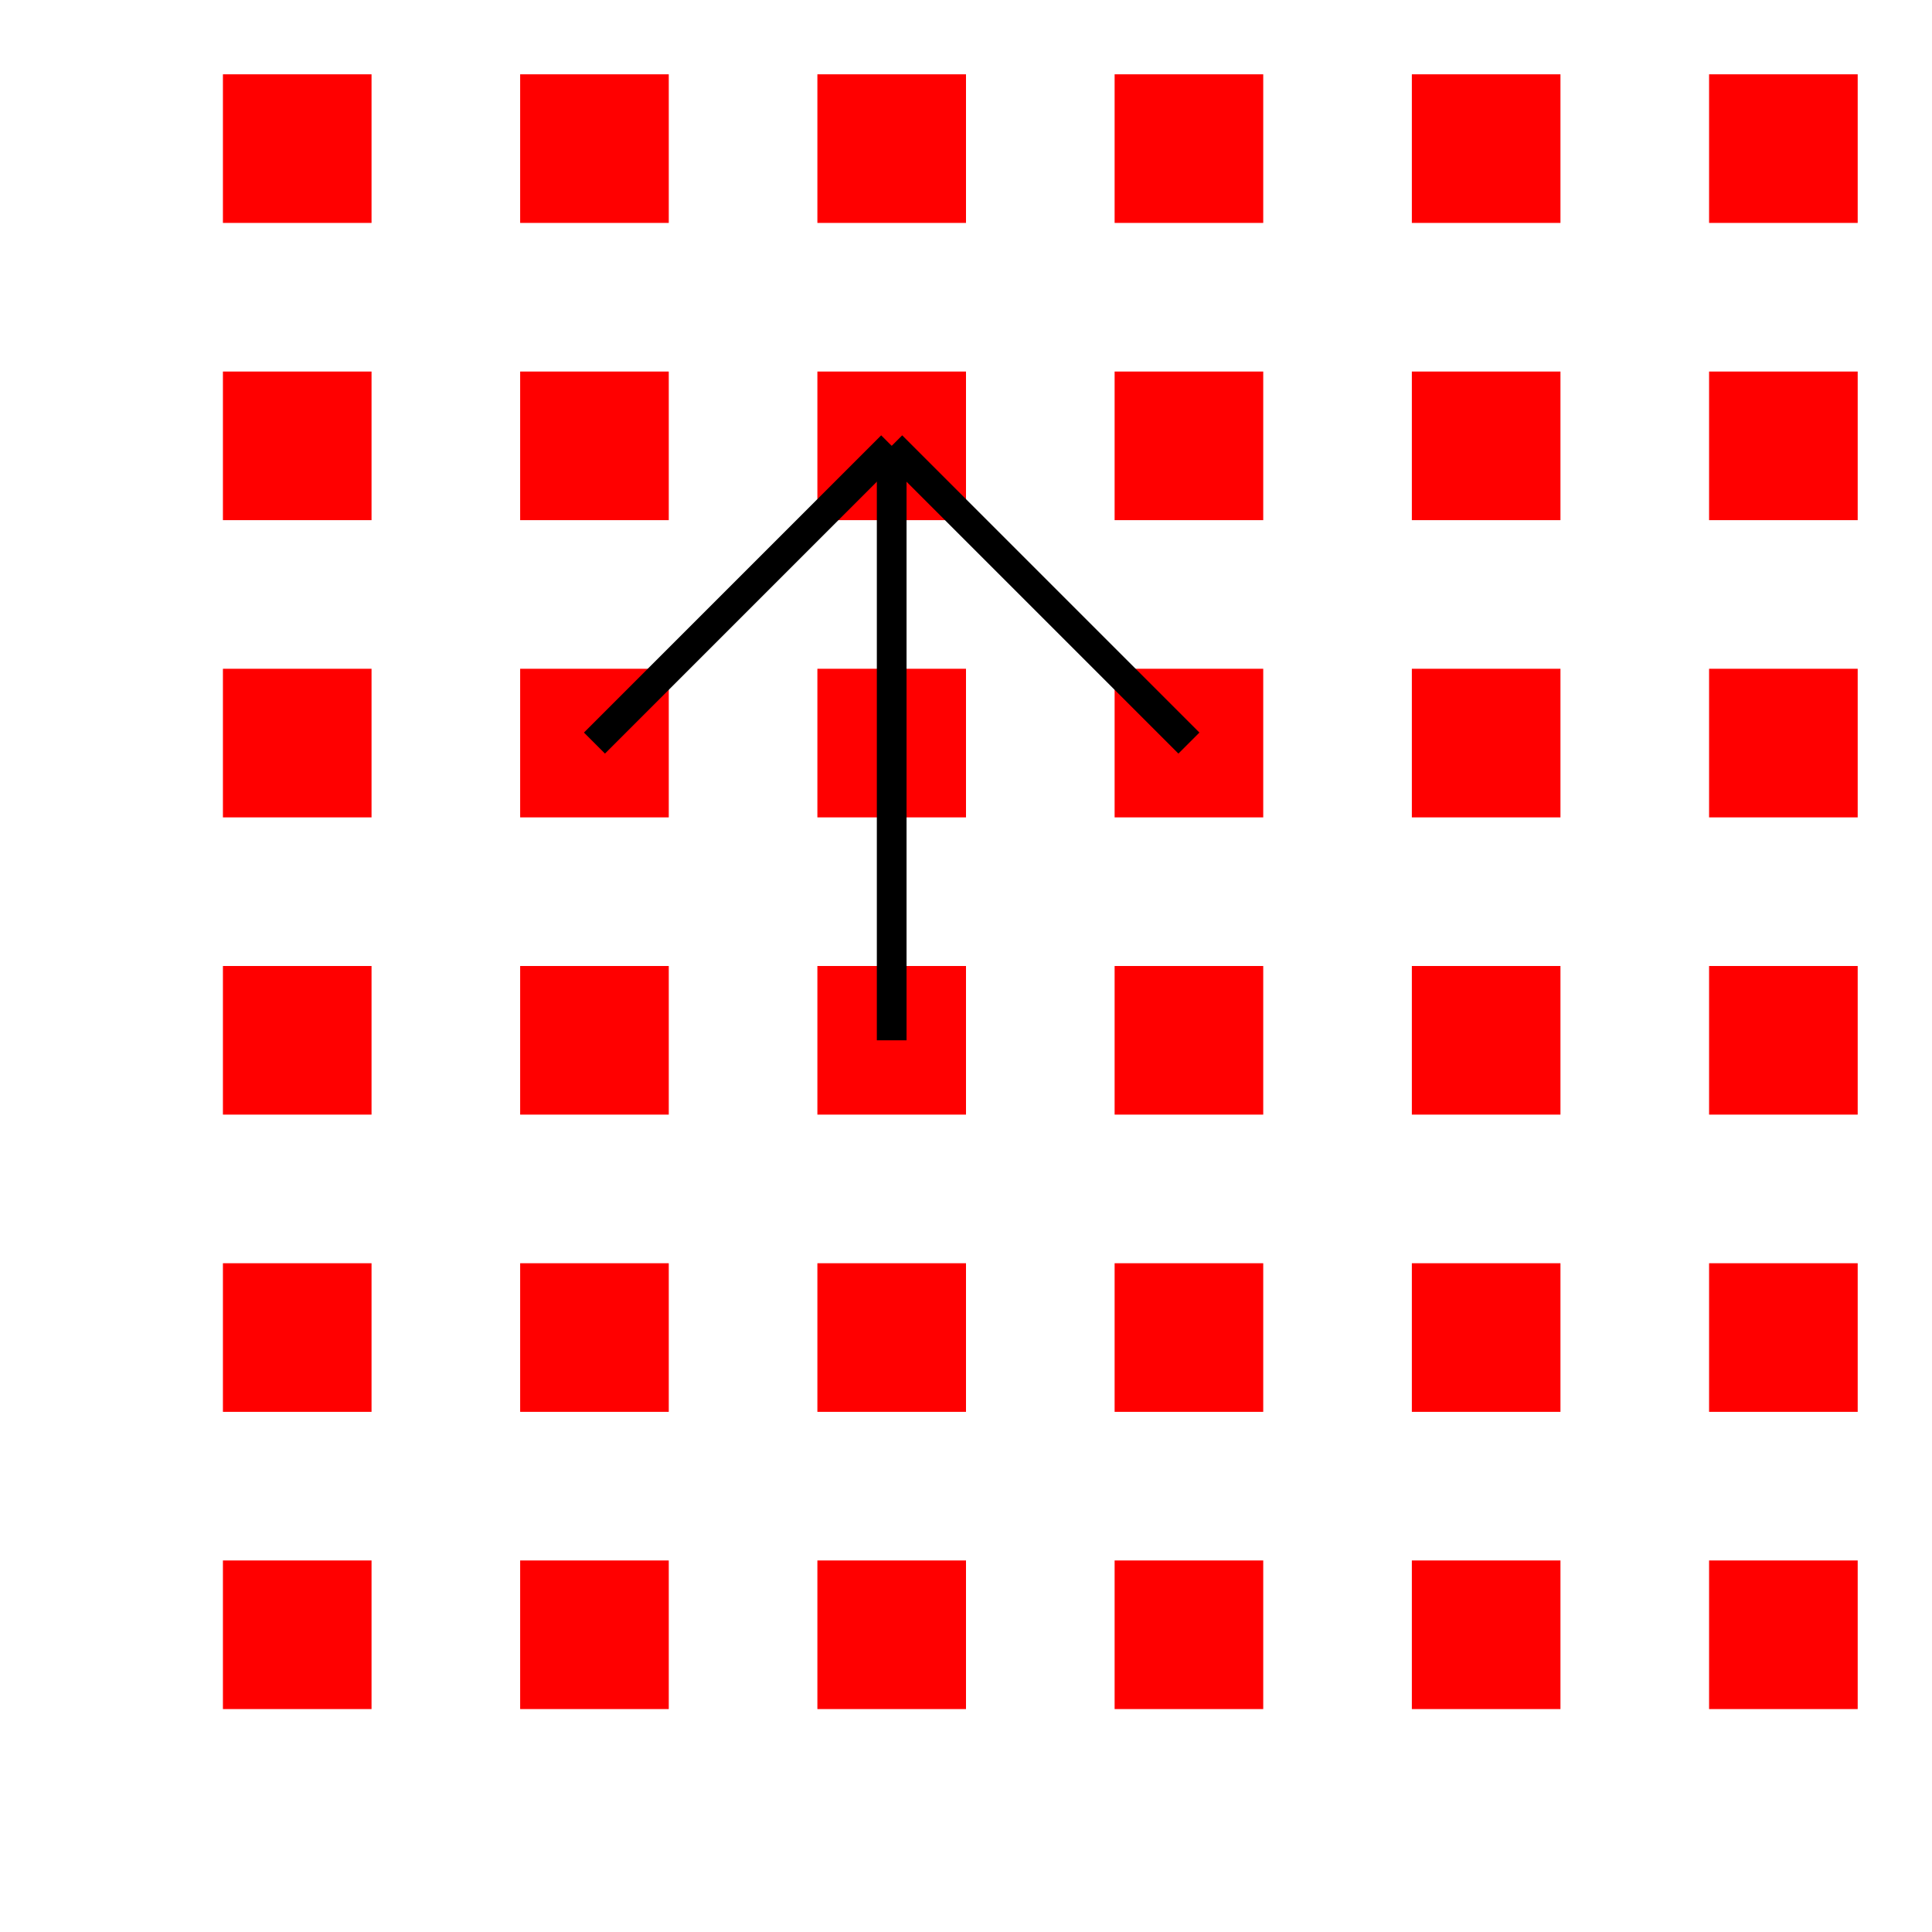
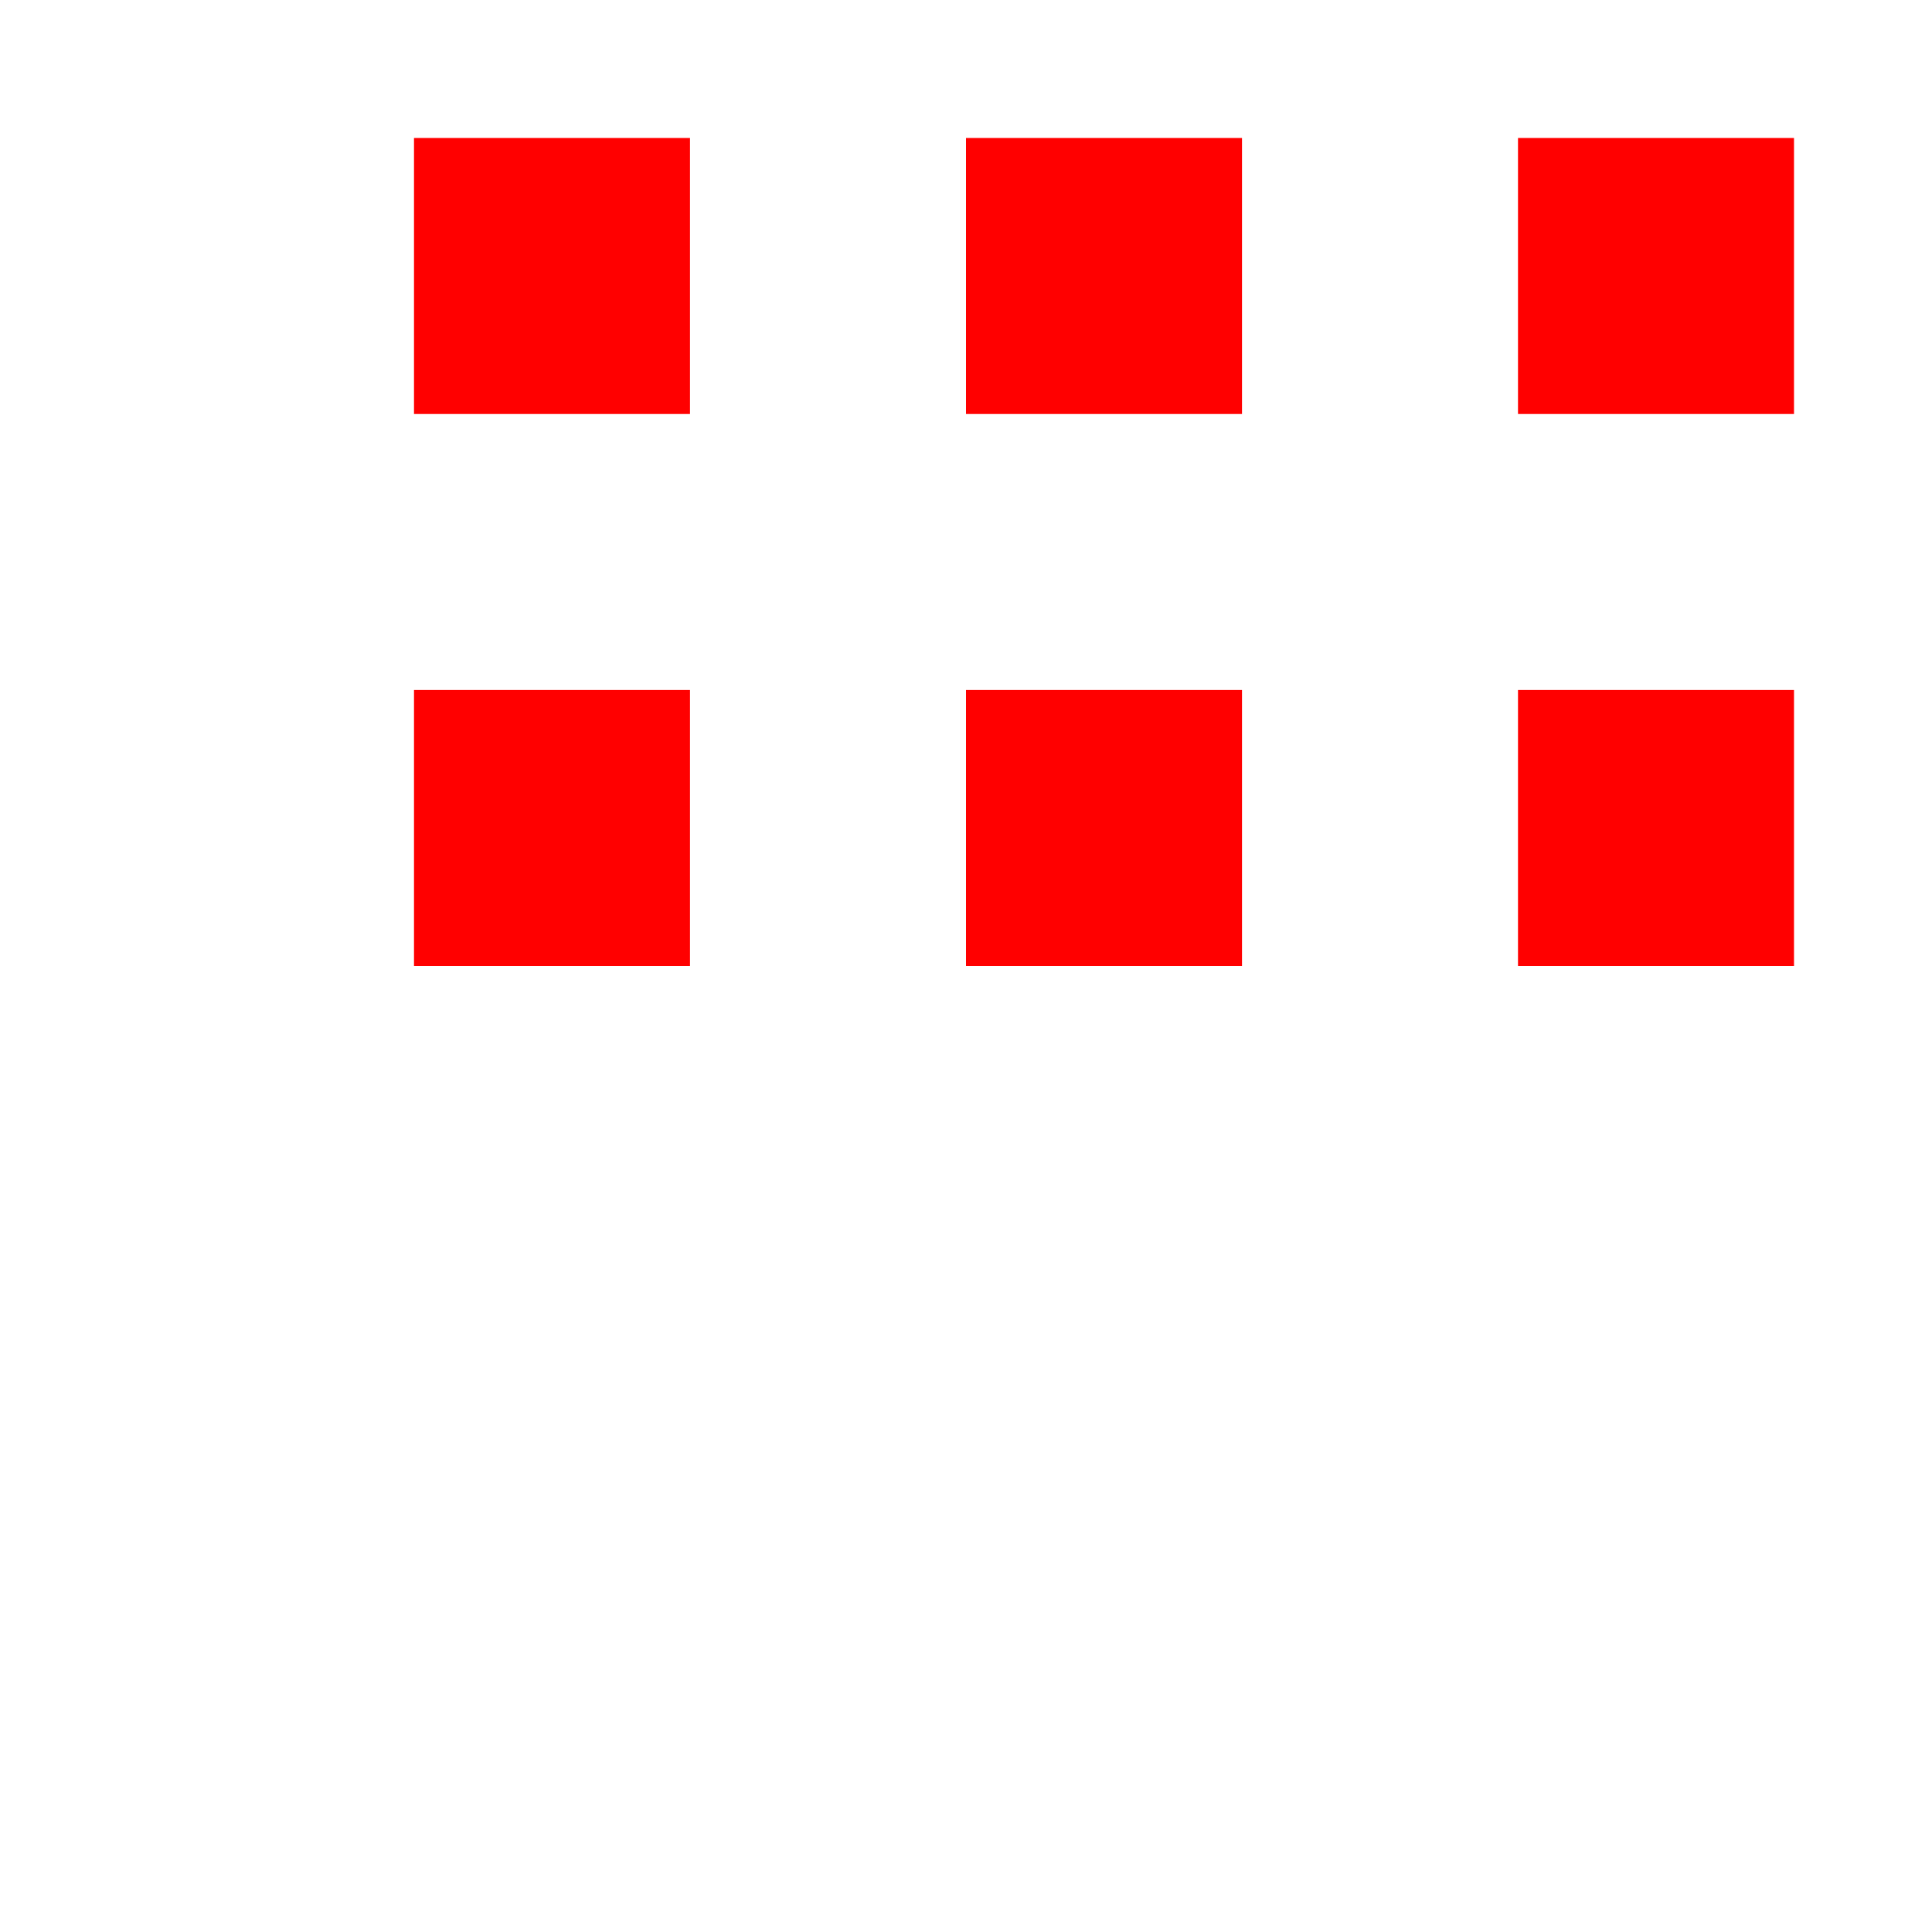
- <svg xmlns="http://www.w3.org/2000/svg" viewBox="-6.5 -6.5 6.5 6.5">
-   <polygon points="0.25,-5.75 0.75,-5.75 0.75,-6.25 0.25,-6.25 " fill="red" />
-   <polygon points="-0.75,-5.75 -0.25,-5.75 -0.25,-6.25 -0.75,-6.25 " fill="red" />
-   <polygon points="-0.75,-6.75 -0.25,-6.75 -0.25,-7.25 -0.75,-7.25 " fill="red" />
-   <polygon points="0.25,-6.75 0.75,-6.75 0.75,-7.25 0.25,-7.25 " fill="red" />
-   <polygon points="-1.75,-5.75 -1.25,-5.75 -1.25,-6.25 -1.75,-6.25 " fill="red" />
-   <polygon points="1.25,-5.75 1.75,-5.75 1.75,-6.25 1.25,-6.25 " fill="red" />
-   <polygon points="0.25,-7.75 0.75,-7.75 0.75,-8.25 0.25,-8.25 " fill="red" />
-   <polygon points="1.25,-6.75 1.75,-6.75 1.75,-7.25 1.25,-7.25 " fill="red" />
-   <polygon points="-0.75,-4.75 -0.25,-4.75 -0.25,-5.25 -0.75,-5.25 " fill="red" />
-   <polygon points="-1.75,-6.75 -1.25,-6.75 -1.25,-7.25 -1.75,-7.25 " fill="red" />
-   <polygon points="0.25,-4.75 0.75,-4.75 0.75,-5.25 0.25,-5.25 " fill="red" />
-   <polygon points="-0.75,-7.75 -0.25,-7.75 -0.25,-8.25 -0.75,-8.25 " fill="red" />
-   <polygon points="1.25,-4.75 1.75,-4.75 1.75,-5.25 1.25,-5.25 " fill="red" />
-   <polygon points="-1.75,-4.75 -1.25,-4.75 -1.25,-5.25 -1.75,-5.25 " fill="red" />
-   <polygon points="1.25,-7.75 1.75,-7.75 1.75,-8.25 1.25,-8.25 " fill="red" />
-   <polygon points="-1.75,-7.75 -1.25,-7.75 -1.25,-8.25 -1.75,-8.25 " fill="red" />
-   <polygon points="-2.75,-5.75 -2.25,-5.75 -2.25,-6.25 -2.75,-6.25 " fill="red" />
-   <polygon points="0.25,-8.75 0.75,-8.75 0.75,-9.25 0.25,-9.25 " fill="red" />
-   <polygon points="2.25,-6.75 2.75,-6.75 2.75,-7.25 2.25,-7.25 " fill="red" />
-   <polygon points="-2.75,-6.75 -2.25,-6.75 -2.25,-7.25 -2.75,-7.25 " fill="red" />
-   <polygon points="-0.75,-8.75 -0.25,-8.75 -0.25,-9.25 -0.75,-9.25 " fill="red" />
-   <polygon points="2.25,-5.75 2.75,-5.75 2.75,-6.25 2.25,-6.25 " fill="red" />
+ <svg xmlns="http://www.w3.org/2000/svg" viewBox="-2.5 -2.5 3.5 3.5">
+   <polygon points="0.25,-1.75 0.75,-1.75 0.75,-2.25 0.25,-2.25 " fill="red" />
+   <polygon points="0.25,-2.75 0.75,-2.75 0.75,-3.25 0.25,-3.25 " fill="red" />
+   <polygon points="-0.75,-1.75 -0.25,-1.75 -0.25,-2.25 -0.75,-2.25 " fill="red" />
+   <polygon points="1.25,-1.75 1.75,-1.75 1.75,-2.25 1.25,-2.25 " fill="red" />
+   <polygon points="-0.75,-2.75 -0.25,-2.75 -0.25,-3.25 -0.75,-3.25 " fill="red" />
+   <polygon points="1.25,-2.75 1.75,-2.75 1.75,-3.25 1.25,-3.25 " fill="red" />
+   <polygon points="0.25,-0.75 0.75,-0.75 0.75,-1.25 0.25,-1.25 " fill="red" />
+   <polygon points="0.25,-3.75 0.75,-3.75 0.75,-4.25 0.25,-4.25 " fill="red" />
+   <polygon points="-0.75,-0.75 -0.25,-0.75 -0.25,-1.25 -0.75,-1.25 " fill="red" />
+   <polygon points="1.25,-0.75 1.75,-0.75 1.75,-1.25 1.25,-1.25 " fill="red" />
  <polygon points="-0.75,-3.75 -0.25,-3.75 -0.25,-4.25 -0.75,-4.25 " fill="red" />
-   <polygon points="0.25,-3.75 0.75,-3.75 0.75,-4.25 0.25,-4.25 " fill="red" />
-   <polygon points="-2.75,-4.75 -2.25,-4.75 -2.25,-5.25 -2.75,-5.25 " fill="red" />
-   <polygon points="2.25,-4.75 2.75,-4.75 2.75,-5.25 2.25,-5.25 " fill="red" />
-   <polygon points="1.25,-8.75 1.75,-8.75 1.75,-9.25 1.25,-9.25 " fill="red" />
-   <polygon points="-1.75,-8.75 -1.25,-8.75 -1.25,-9.25 -1.75,-9.25 " fill="red" />
-   <polygon points="2.25,-7.75 2.75,-7.75 2.75,-8.25 2.25,-8.25 " fill="red" />
-   <polygon points="-2.75,-7.75 -2.25,-7.75 -2.25,-8.25 -2.75,-8.25 " fill="red" />
+   <polygon points="1.25,-3.75 1.75,-3.75 1.75,-4.25 1.25,-4.25 " fill="red" />
+   <polygon points="-1.75,-1.75 -1.25,-1.75 -1.25,-2.25 -1.75,-2.25 " fill="red" />
+   <polygon points="2.25,-1.75 2.75,-1.75 2.75,-2.25 2.25,-2.25 " fill="red" />
+   <polygon points="-1.75,-2.75 -1.25,-2.75 -1.25,-3.25 -1.75,-3.25 " fill="red" />
+   <polygon points="2.25,-2.75 2.75,-2.75 2.75,-3.25 2.25,-3.25 " fill="red" />
+   <polygon points="-1.75,-0.75 -1.25,-0.75 -1.25,-1.25 -1.75,-1.25 " fill="red" />
+   <polygon points="2.25,-0.75 2.75,-0.75 2.75,-1.25 2.25,-1.25 " fill="red" />
  <polygon points="-1.75,-3.75 -1.25,-3.75 -1.25,-4.25 -1.75,-4.25 " fill="red" />
-   <polygon points="1.25,-3.75 1.75,-3.75 1.75,-4.25 1.25,-4.25 " fill="red" />
-   <polygon points="3.25,-5.75 3.75,-5.75 3.75,-6.25 3.25,-6.25 " fill="red" />
-   <polygon points="-3.75,-5.75 -3.25,-5.75 -3.25,-6.25 -3.75,-6.25 " fill="red" />
-   <polygon points="3.25,-6.75 3.75,-6.75 3.75,-7.25 3.25,-7.25 " fill="red" />
-   <polygon points="-3.75,-6.75 -3.25,-6.75 -3.25,-7.25 -3.75,-7.25 " fill="red" />
-   <polygon points="0.25,-9.75 0.75,-9.75 0.75,-10.25 0.25,-10.25 " fill="red" />
-   <polygon points="-2.75,-8.75 -2.25,-8.75 -2.25,-9.25 -2.75,-9.25 " fill="red" />
-   <polygon points="-0.75,-9.75 -0.25,-9.75 -0.25,-10.25 -0.75,-10.25 " fill="red" />
-   <polygon points="-2.75,-3.75 -2.25,-3.75 -2.25,-4.25 -2.75,-4.25 " fill="red" />
-   <polygon points="2.25,-8.75 2.75,-8.75 2.75,-9.25 2.25,-9.25 " fill="red" />
-   <polygon points="-0.75,-2.75 -0.25,-2.75 -0.25,-3.25 -0.75,-3.25 " fill="red" />
-   <polygon points="0.25,-2.75 0.75,-2.75 0.75,-3.25 0.25,-3.25 " fill="red" />
  <polygon points="2.25,-3.75 2.75,-3.75 2.75,-4.25 2.25,-4.25 " fill="red" />
-   <polygon points="-1.75,-2.75 -1.25,-2.75 -1.25,-3.25 -1.75,-3.25 " fill="red" />
-   <polygon points="3.25,-7.75 3.75,-7.75 3.75,-8.25 3.25,-8.25 " fill="red" />
-   <polygon points="-1.75,-9.75 -1.25,-9.75 -1.25,-10.25 -1.75,-10.25 " fill="red" />
-   <polygon points="1.25,-2.75 1.75,-2.75 1.75,-3.25 1.25,-3.25 " fill="red" />
-   <polygon points="-3.75,-4.75 -3.25,-4.75 -3.25,-5.25 -3.75,-5.25 " fill="red" />
-   <polygon points="1.25,-9.75 1.75,-9.75 1.75,-10.25 1.25,-10.25 " fill="red" />
-   <polygon points="3.25,-4.75 3.75,-4.75 3.75,-5.25 3.25,-5.25 " fill="red" />
-   <polygon points="-3.75,-7.75 -3.25,-7.75 -3.25,-8.25 -3.75,-8.25 " fill="red" />
-   <polygon points="3.25,-3.75 3.75,-3.75 3.75,-4.25 3.25,-4.25 " fill="red" />
-   <polygon points="-3.75,-8.75 -3.25,-8.75 -3.25,-9.25 -3.75,-9.25 " fill="red" />
-   <polygon points="-3.75,-3.75 -3.25,-3.75 -3.25,-4.25 -3.75,-4.25 " fill="red" />
-   <polygon points="2.25,-9.75 2.75,-9.75 2.75,-10.25 2.25,-10.25 " fill="red" />
-   <polygon points="-2.75,-9.75 -2.25,-9.75 -2.25,-10.25 -2.75,-10.25 " fill="red" />
-   <polygon points="2.25,-2.75 2.75,-2.75 2.75,-3.25 2.25,-3.25 " fill="red" />
-   <polygon points="3.25,-8.75 3.75,-8.75 3.75,-9.25 3.25,-9.25 " fill="red" />
-   <polygon points="-2.75,-2.75 -2.25,-2.75 -2.25,-3.25 -2.75,-3.25 " fill="red" />
-   <polygon points="0.25,-1.75 0.75,-1.75 0.75,-2.25 0.25,-2.25 " fill="red" />
-   <polygon points="0.25,-10.75 0.75,-10.75 0.75,-11.25 0.25,-11.25 " fill="red" />
-   <polygon points="-4.75,-6.75 -4.25,-6.75 -4.25,-7.25 -4.75,-7.25 " fill="red" />
-   <polygon points="4.25,-6.75 4.75,-6.75 4.75,-7.25 4.25,-7.25 " fill="red" />
-   <polygon points="-0.75,-10.75 -0.25,-10.75 -0.25,-11.25 -0.75,-11.25 " fill="red" />
-   <polygon points="4.25,-5.75 4.75,-5.75 4.75,-6.25 4.25,-6.25 " fill="red" />
-   <polygon points="-0.75,-1.75 -0.25,-1.75 -0.25,-2.25 -0.75,-2.25 " fill="red" />
-   <polygon points="-4.75,-5.75 -4.25,-5.75 -4.25,-6.25 -4.75,-6.25 " fill="red" />
-   <polygon points="-4.75,-4.75 -4.25,-4.75 -4.25,-5.25 -4.75,-5.25 " fill="red" />
-   <polygon points="1.25,-1.75 1.75,-1.75 1.75,-2.25 1.25,-2.25 " fill="red" />
-   <polygon points="-4.75,-7.75 -4.25,-7.75 -4.25,-8.25 -4.75,-8.25 " fill="red" />
-   <polygon points="4.25,-4.75 4.75,-4.75 4.75,-5.25 4.25,-5.25 " fill="red" />
-   <polygon points="-1.75,-1.75 -1.25,-1.75 -1.25,-2.25 -1.75,-2.25 " fill="red" />
-   <polygon points="4.25,-7.75 4.75,-7.75 4.75,-8.25 4.25,-8.25 " fill="red" />
-   <polygon points="-1.75,-10.75 -1.25,-10.75 -1.25,-11.25 -1.75,-11.25 " fill="red" />
-   <polygon points="1.25,-10.75 1.75,-10.75 1.75,-11.25 1.25,-11.25 " fill="red" />
-   <polygon points="-3.75,-2.75 -3.25,-2.75 -3.25,-3.25 -3.75,-3.25 " fill="red" />
-   <polygon points="3.25,-2.75 3.75,-2.75 3.75,-3.25 3.25,-3.25 " fill="red" />
-   <polygon points="-3.75,-9.75 -3.25,-9.75 -3.25,-10.25 -3.75,-10.25 " fill="red" />
-   <polygon points="3.25,-9.75 3.75,-9.75 3.75,-10.25 3.25,-10.25 " fill="red" />
-   <polygon points="-2.75,-1.75 -2.25,-1.75 -2.25,-2.25 -2.75,-2.25 " fill="red" />
-   <polygon points="4.25,-8.75 4.75,-8.75 4.75,-9.25 4.25,-9.25 " fill="red" />
-   <polygon points="4.25,-3.75 4.75,-3.75 4.75,-4.25 4.25,-4.25 " fill="red" />
-   <polygon points="-4.75,-3.75 -4.25,-3.75 -4.25,-4.25 -4.75,-4.25 " fill="red" />
-   <polygon points="-4.75,-8.75 -4.25,-8.75 -4.25,-9.25 -4.75,-9.25 " fill="red" />
-   <polygon points="2.25,-10.75 2.75,-10.75 2.75,-11.25 2.25,-11.25 " fill="red" />
-   <polygon points="-2.75,-10.75 -2.25,-10.75 -2.25,-11.25 -2.75,-11.25 " fill="red" />
-   <polygon points="2.25,-1.75 2.75,-1.75 2.75,-2.25 2.25,-2.25 " fill="red" />
-   <polygon points="-5.75,-6.75 -5.25,-6.75 -5.25,-7.25 -5.75,-7.25 " fill="red" />
-   <polygon points="-0.75,-0.75 -0.25,-0.75 -0.25,-1.25 -0.75,-1.25 " fill="red" />
-   <polygon points="0.25,-0.75 0.75,-0.75 0.75,-1.25 0.25,-1.25 " fill="red" />
-   <polygon points="5.25,-6.75 5.75,-6.75 5.75,-7.25 5.25,-7.25 " fill="red" />
-   <polygon points="5.25,-5.75 5.75,-5.75 5.75,-6.25 5.25,-6.25 " fill="red" />
-   <polygon points="-5.75,-5.75 -5.25,-5.75 -5.25,-6.25 -5.75,-6.25 " fill="red" />
-   <polygon points="-0.75,-11.75 -0.25,-11.75 -0.25,-12.25 -0.75,-12.25 " fill="red" />
-   <polygon points="0.25,-11.75 0.75,-11.75 0.75,-12.25 0.25,-12.25 " fill="red" />
-   <polygon points="-5.75,-4.75 -5.25,-4.75 -5.25,-5.25 -5.75,-5.25 " fill="red" />
-   <polygon points="3.25,-1.75 3.75,-1.75 3.75,-2.25 3.25,-2.25 " fill="red" />
-   <polygon points="-5.75,-7.75 -5.25,-7.75 -5.25,-8.25 -5.75,-8.25 " fill="red" />
-   <polygon points="4.25,-2.75 4.75,-2.75 4.75,-3.25 4.25,-3.25 " fill="red" />
-   <polygon points="4.25,-9.75 4.75,-9.75 4.75,-10.25 4.25,-10.25 " fill="red" />
-   <polygon points="5.25,-4.75 5.75,-4.75 5.75,-5.25 5.25,-5.25 " fill="red" />
-   <polygon points="-3.75,-1.75 -3.25,-1.75 -3.25,-2.25 -3.75,-2.25 " fill="red" />
-   <polygon points="-4.75,-9.75 -4.25,-9.75 -4.25,-10.25 -4.75,-10.25 " fill="red" />
-   <polygon points="-1.75,-0.75 -1.25,-0.75 -1.25,-1.25 -1.75,-1.25 " fill="red" />
-   <polygon points="5.25,-7.75 5.75,-7.75 5.75,-8.25 5.25,-8.25 " fill="red" />
-   <polygon points="-3.75,-10.75 -3.25,-10.75 -3.25,-11.25 -3.75,-11.25 " fill="red" />
-   <polygon points="3.25,-10.75 3.75,-10.75 3.75,-11.25 3.25,-11.25 " fill="red" />
-   <polygon points="-1.75,-11.75 -1.25,-11.75 -1.25,-12.25 -1.75,-12.25 " fill="red" />
-   <polygon points="1.25,-0.75 1.75,-0.75 1.75,-1.25 1.25,-1.25 " fill="red" />
-   <polygon points="-4.75,-2.75 -4.25,-2.75 -4.25,-3.25 -4.75,-3.25 " fill="red" />
-   <polygon points="1.25,-11.75 1.75,-11.75 1.75,-12.25 1.25,-12.25 " fill="red" />
-   <polygon points="-2.75,-0.75 -2.25,-0.75 -2.25,-1.25 -2.75,-1.25 " fill="red" />
-   <polygon points="2.25,-0.75 2.75,-0.75 2.75,-1.25 2.25,-1.25 " fill="red" />
-   <polygon points="-2.75,-11.75 -2.25,-11.75 -2.25,-12.25 -2.75,-12.25 " fill="red" />
-   <polygon points="5.25,-3.75 5.75,-3.75 5.75,-4.25 5.25,-4.25 " fill="red" />
-   <polygon points="5.25,-8.75 5.75,-8.75 5.75,-9.25 5.25,-9.25 " fill="red" />
-   <polygon points="-5.75,-8.75 -5.25,-8.75 -5.25,-9.25 -5.75,-9.25 " fill="red" />
-   <polygon points="-5.75,-3.75 -5.25,-3.75 -5.25,-4.25 -5.75,-4.25 " fill="red" />
-   <polygon points="2.25,-11.75 2.75,-11.75 2.75,-12.25 2.25,-12.25 " fill="red" />
-   <polygon points="-4.75,-10.75 -4.25,-10.75 -4.25,-11.25 -4.75,-11.25 " fill="red" />
-   <polygon points="4.25,-10.75 4.75,-10.75 4.75,-11.25 4.25,-11.25 " fill="red" />
-   <polygon points="4.25,-1.75 4.75,-1.75 4.75,-2.25 4.25,-2.25 " fill="red" />
-   <polygon points="-4.75,-1.75 -4.25,-1.75 -4.25,-2.25 -4.75,-2.25 " fill="red" />
-   <polygon points="3.25,-0.75 3.75,-0.75 3.75,-1.25 3.25,-1.25 " fill="red" />
-   <polygon points="-3.75,-0.75 -3.25,-0.75 -3.25,-1.25 -3.75,-1.25 " fill="red" />
-   <polygon points="-5.75,-9.75 -5.25,-9.75 -5.25,-10.25 -5.75,-10.25 " fill="red" />
-   <polygon points="5.25,-2.75 5.75,-2.75 5.75,-3.25 5.25,-3.25 " fill="red" />
-   <polygon points="-5.75,-2.75 -5.25,-2.75 -5.25,-3.25 -5.75,-3.25 " fill="red" />
-   <polygon points="-3.75,-11.75 -3.25,-11.75 -3.25,-12.25 -3.75,-12.25 " fill="red" />
-   <polygon points="5.25,-9.75 5.75,-9.75 5.75,-10.25 5.25,-10.25 " fill="red" />
-   <polygon points="3.25,-11.75 3.75,-11.75 3.75,-12.25 3.25,-12.25 " fill="red" />
-   <polygon points="-5.75,-10.75 -5.25,-10.75 -5.25,-11.25 -5.75,-11.25 " fill="red" />
-   <polygon points="-4.75,-0.75 -4.25,-0.75 -4.25,-1.25 -4.75,-1.25 " fill="red" />
-   <polygon points="5.25,-1.75 5.75,-1.75 5.75,-2.25 5.25,-2.25 " fill="red" />
-   <polygon points="5.25,-10.75 5.75,-10.75 5.75,-11.25 5.25,-11.25 " fill="red" />
-   <polygon points="-4.75,-11.75 -4.25,-11.75 -4.25,-12.25 -4.75,-12.25 " fill="red" />
-   <polygon points="-5.75,-1.75 -5.25,-1.75 -5.25,-2.25 -5.75,-2.25 " fill="red" />
-   <polygon points="4.25,-0.75 4.75,-0.75 4.75,-1.25 4.25,-1.25 " fill="red" />
-   <polygon points="4.25,-11.75 4.75,-11.75 4.75,-12.25 4.25,-12.25 " fill="red" />
-   <polygon points="-5.75,-0.75 -5.25,-0.75 -5.25,-1.25 -5.75,-1.25 " fill="red" />
-   <polygon points="-5.75,-11.75 -5.25,-11.75 -5.25,-12.25 -5.75,-12.25 " fill="red" />
-   <polygon points="5.25,-0.75 5.75,-0.75 5.75,-1.25 5.25,-1.25 " fill="red" />
-   <polygon points="5.25,-11.75 5.75,-11.75 5.75,-12.25 5.25,-12.25 " fill="red" />
-   <line x1="-3.5" y1="-3" x2="-3.5" y2="-5" stroke="black" stroke-width="0.1" />
-   <line x1="-3.5" y1="-5" x2="-4.5" y2="-4" stroke="black" stroke-width="0.1" />
-   <line x1="-3.5" y1="-5" x2="-2.5" y2="-4" stroke="black" stroke-width="0.1" />
+   <line x1="0.5" y1="-3" x2="0.5" y2="-5" stroke="black" stroke-width="0.1" />
+   <line x1="0.5" y1="-5" x2="-0.5" y2="-4" stroke="black" stroke-width="0.1" />
+   <line x1="0.5" y1="-5" x2="1.5" y2="-4" stroke="black" stroke-width="0.1" />
</svg>
